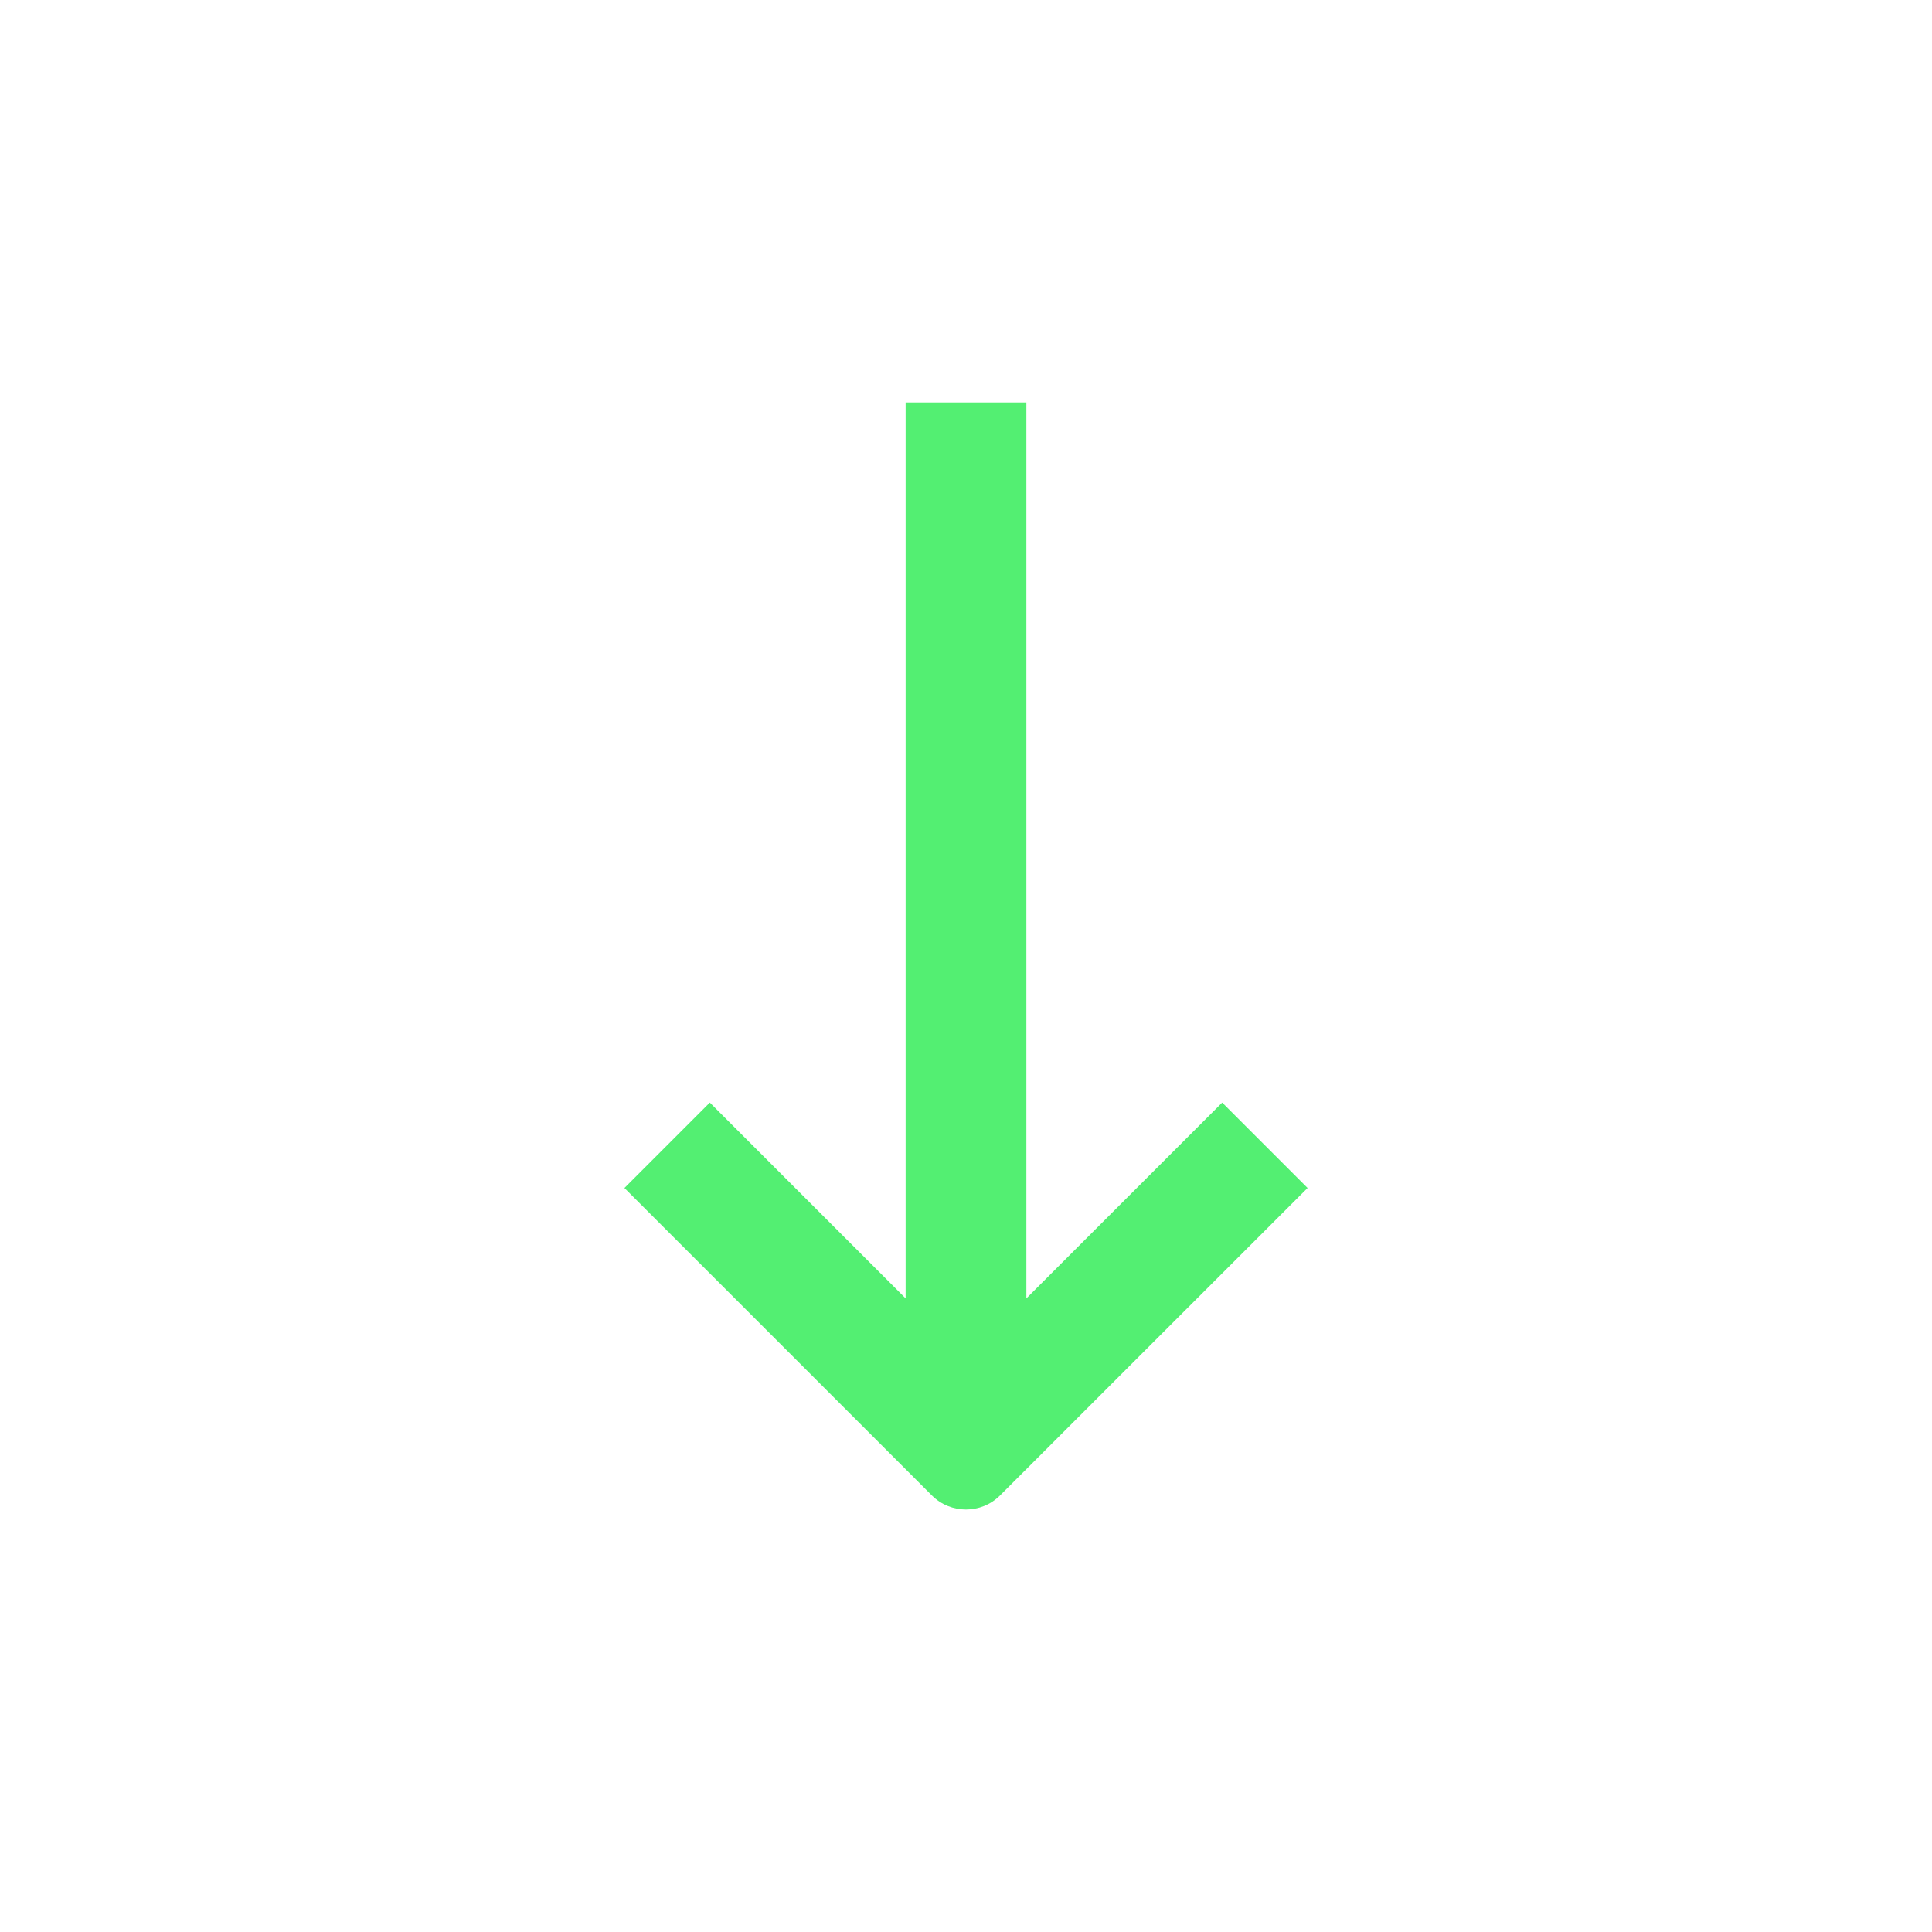
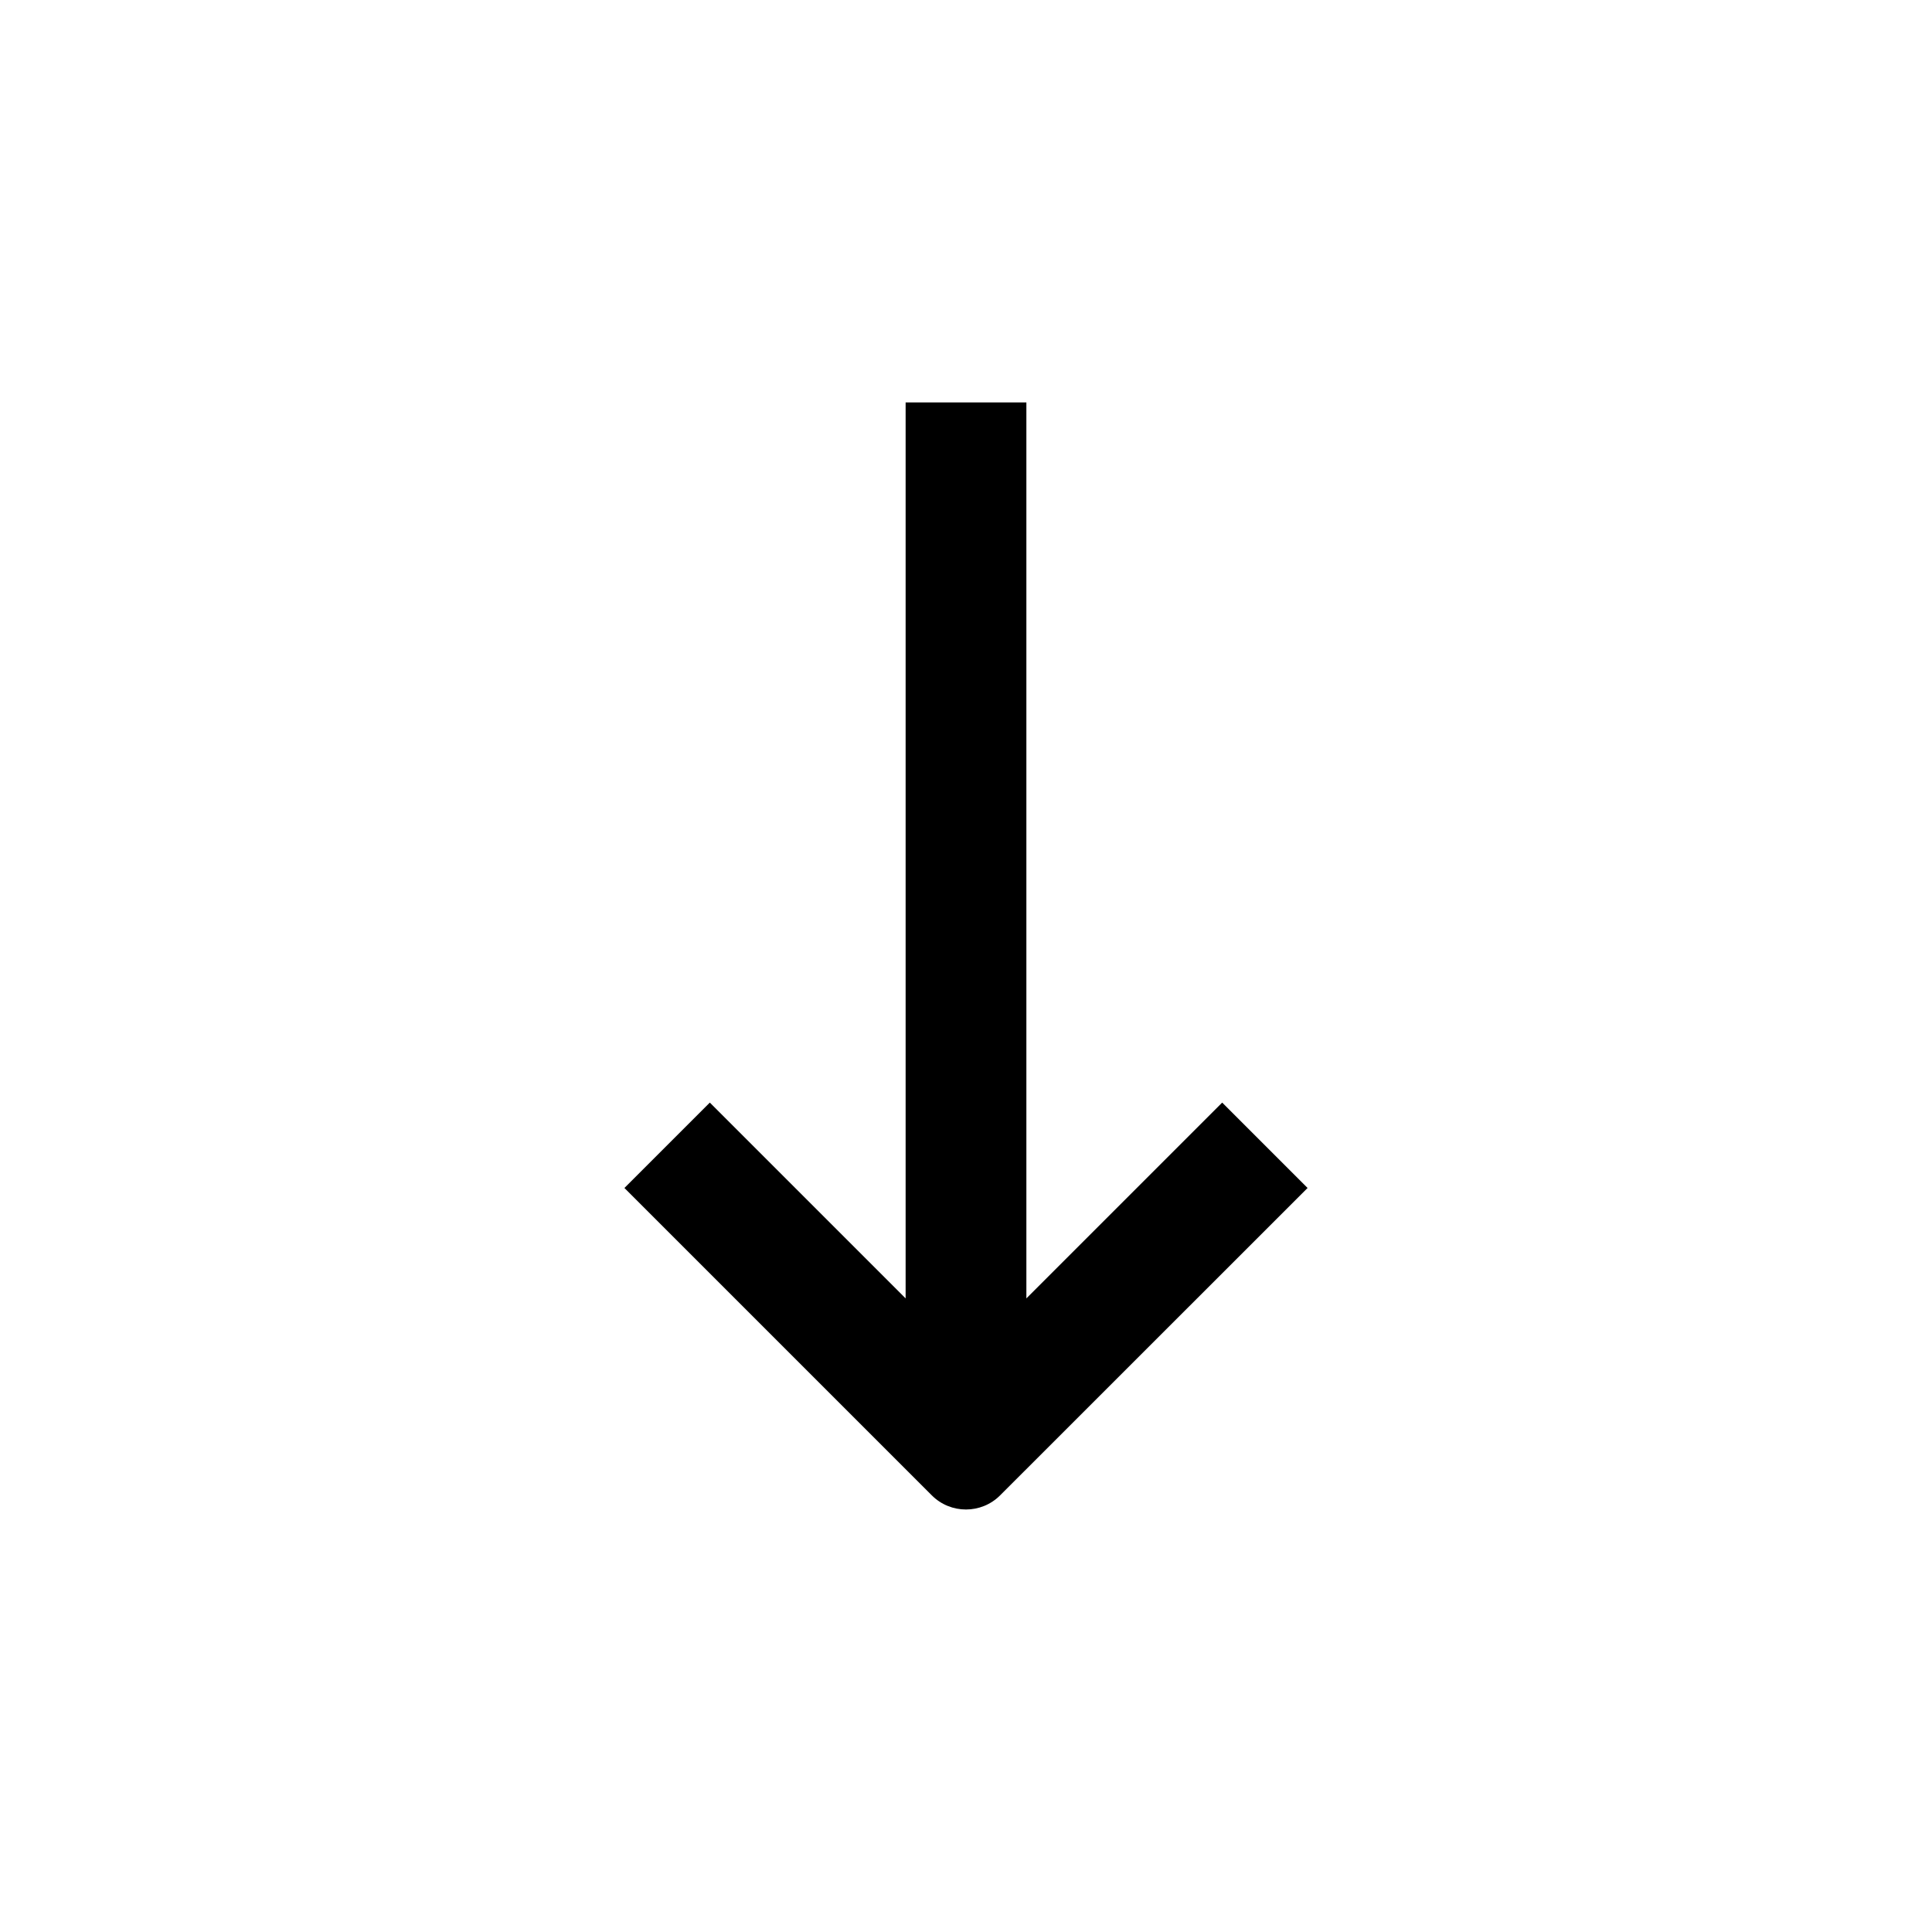
<svg xmlns="http://www.w3.org/2000/svg" preserveAspectRatio="none" overflow="visible" style="display:block" width="20" height="20" viewBox="0 0 20 20" fill="none">
-   <path d="M7.348 11.414L9.375 13.441L9.375 4.166L10.625 4.166L10.625 13.441L12.652 11.414L13.536 12.298L10.353 15.48C10.158 15.675 9.841 15.675 9.646 15.48L6.464 12.298L7.348 11.414Z" fill="#53EF72" />
+   <path d="M7.348 11.414L9.375 13.441L9.375 4.166L10.625 4.166L10.625 13.441L12.652 11.414L13.536 12.298L10.353 15.48C10.158 15.675 9.841 15.675 9.646 15.48L6.464 12.298L7.348 11.414Z" fill="#000" />
</svg>
